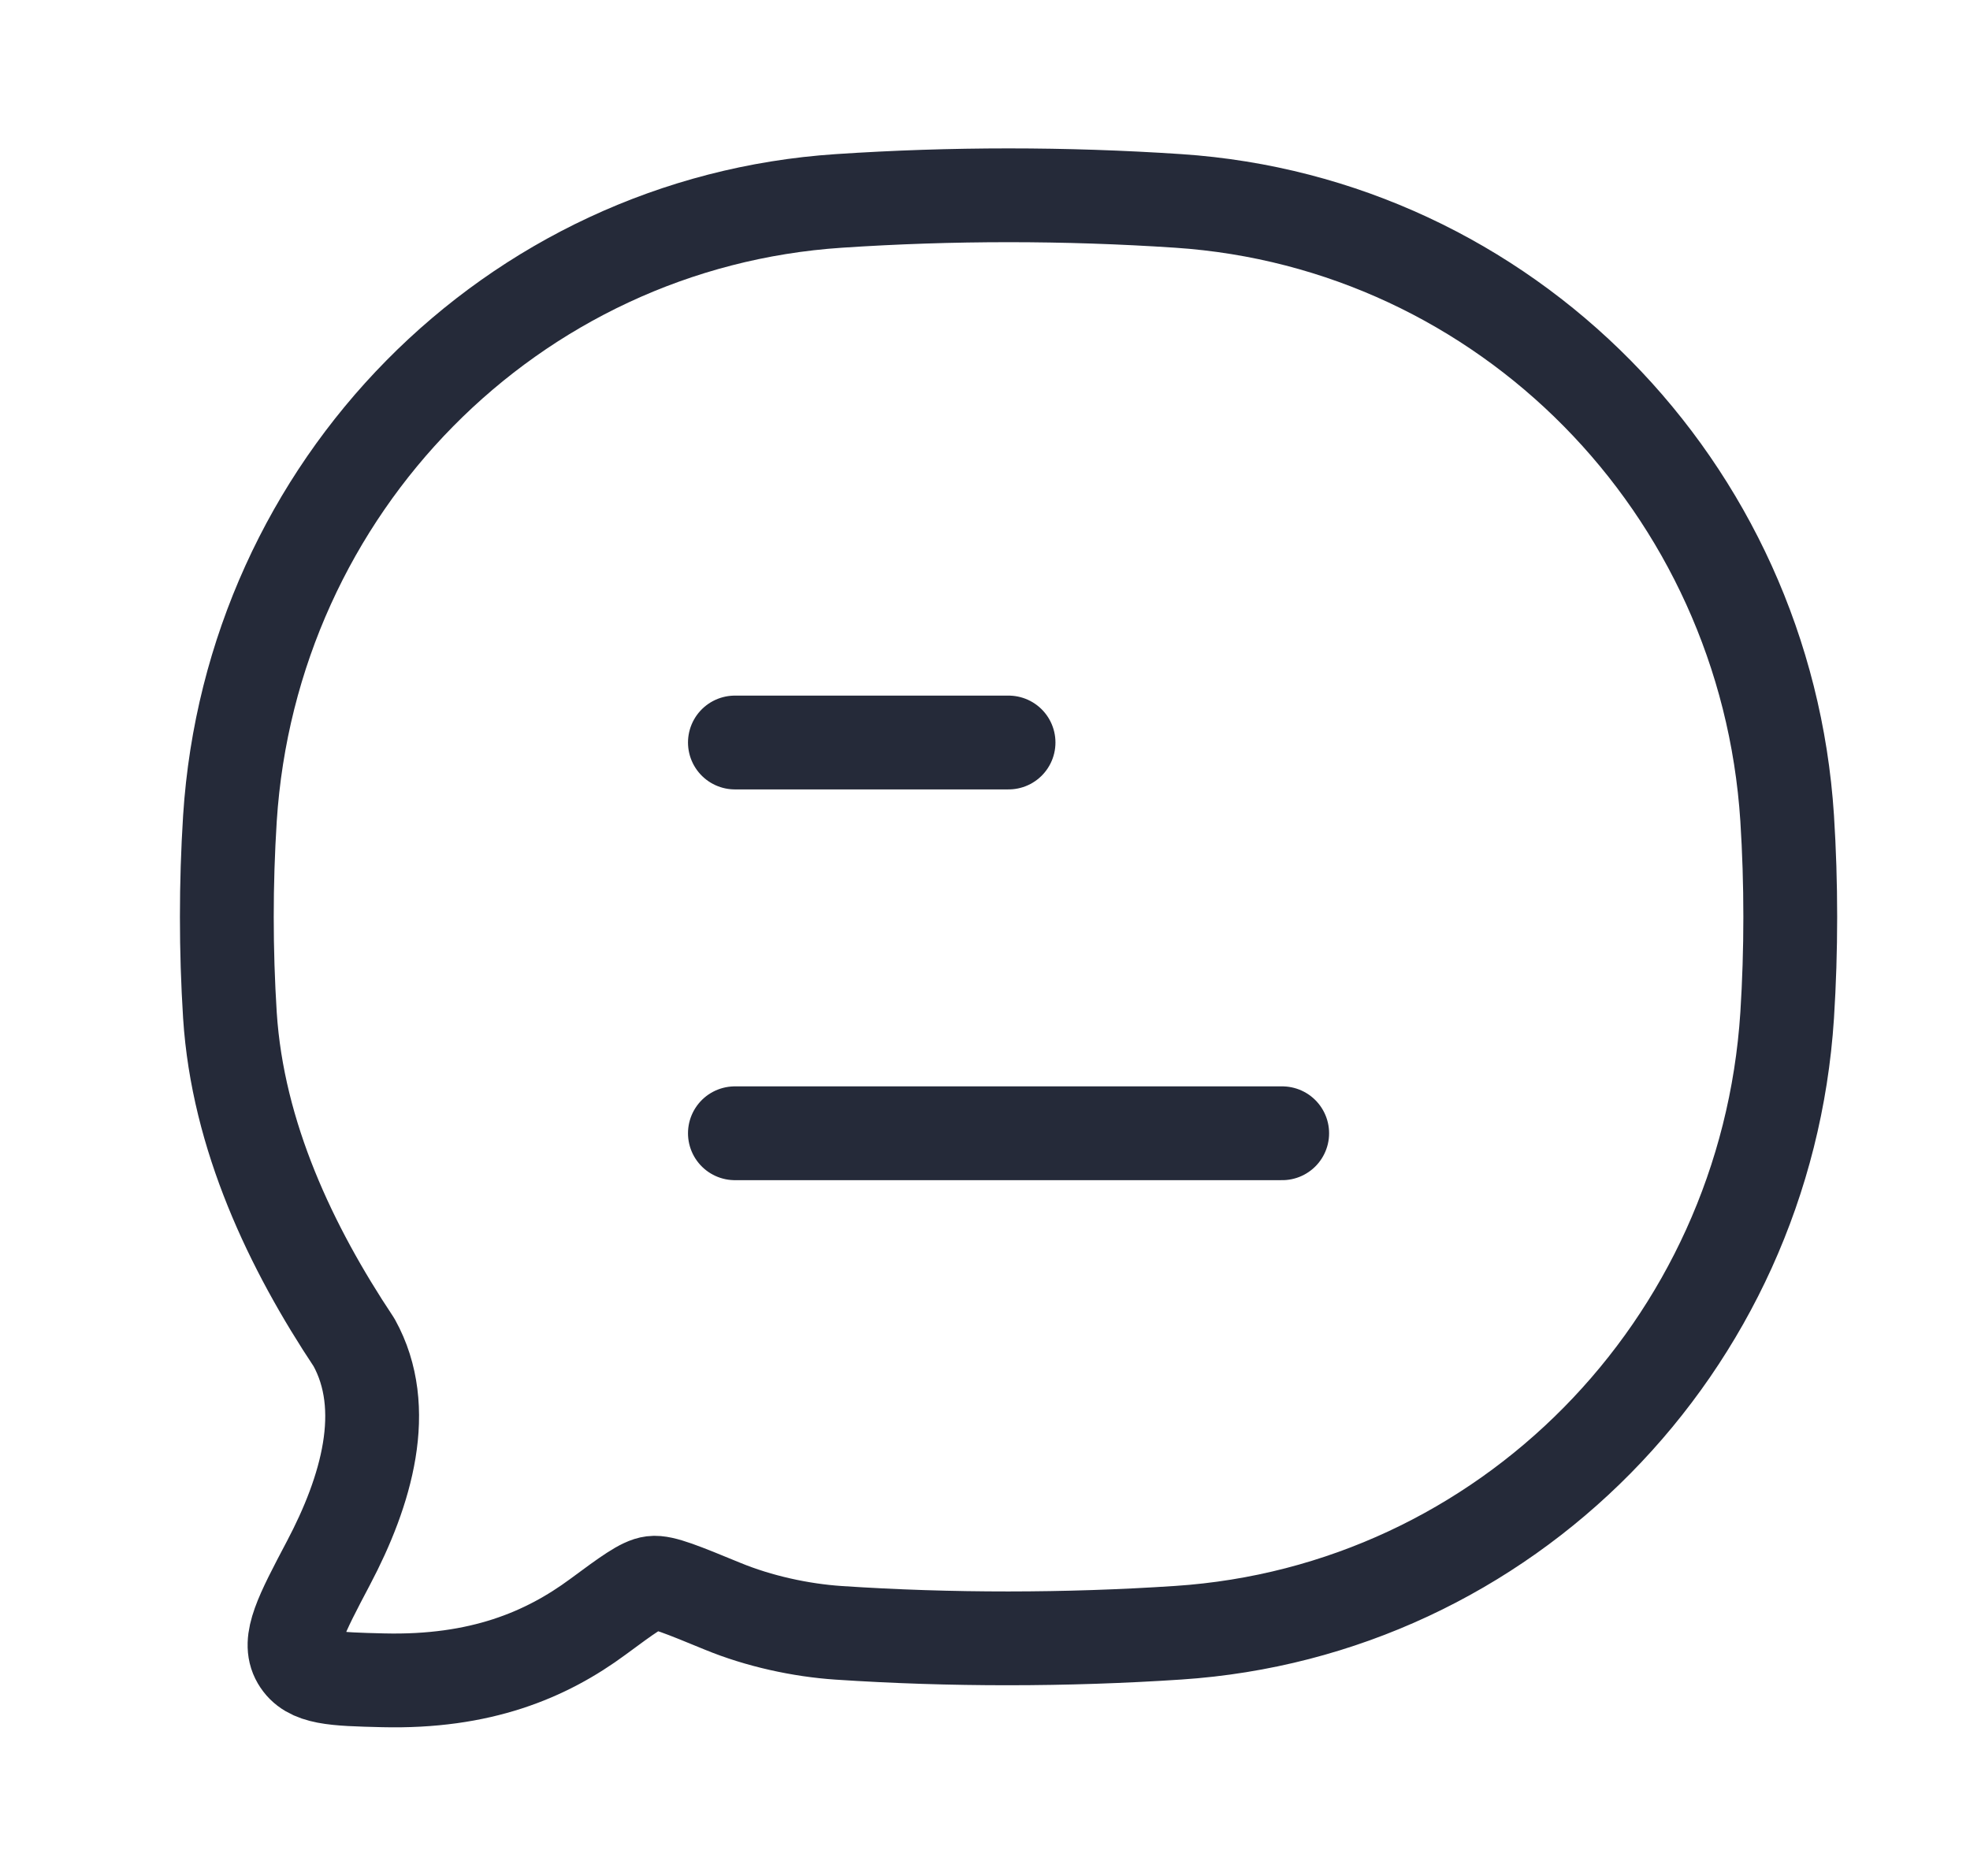
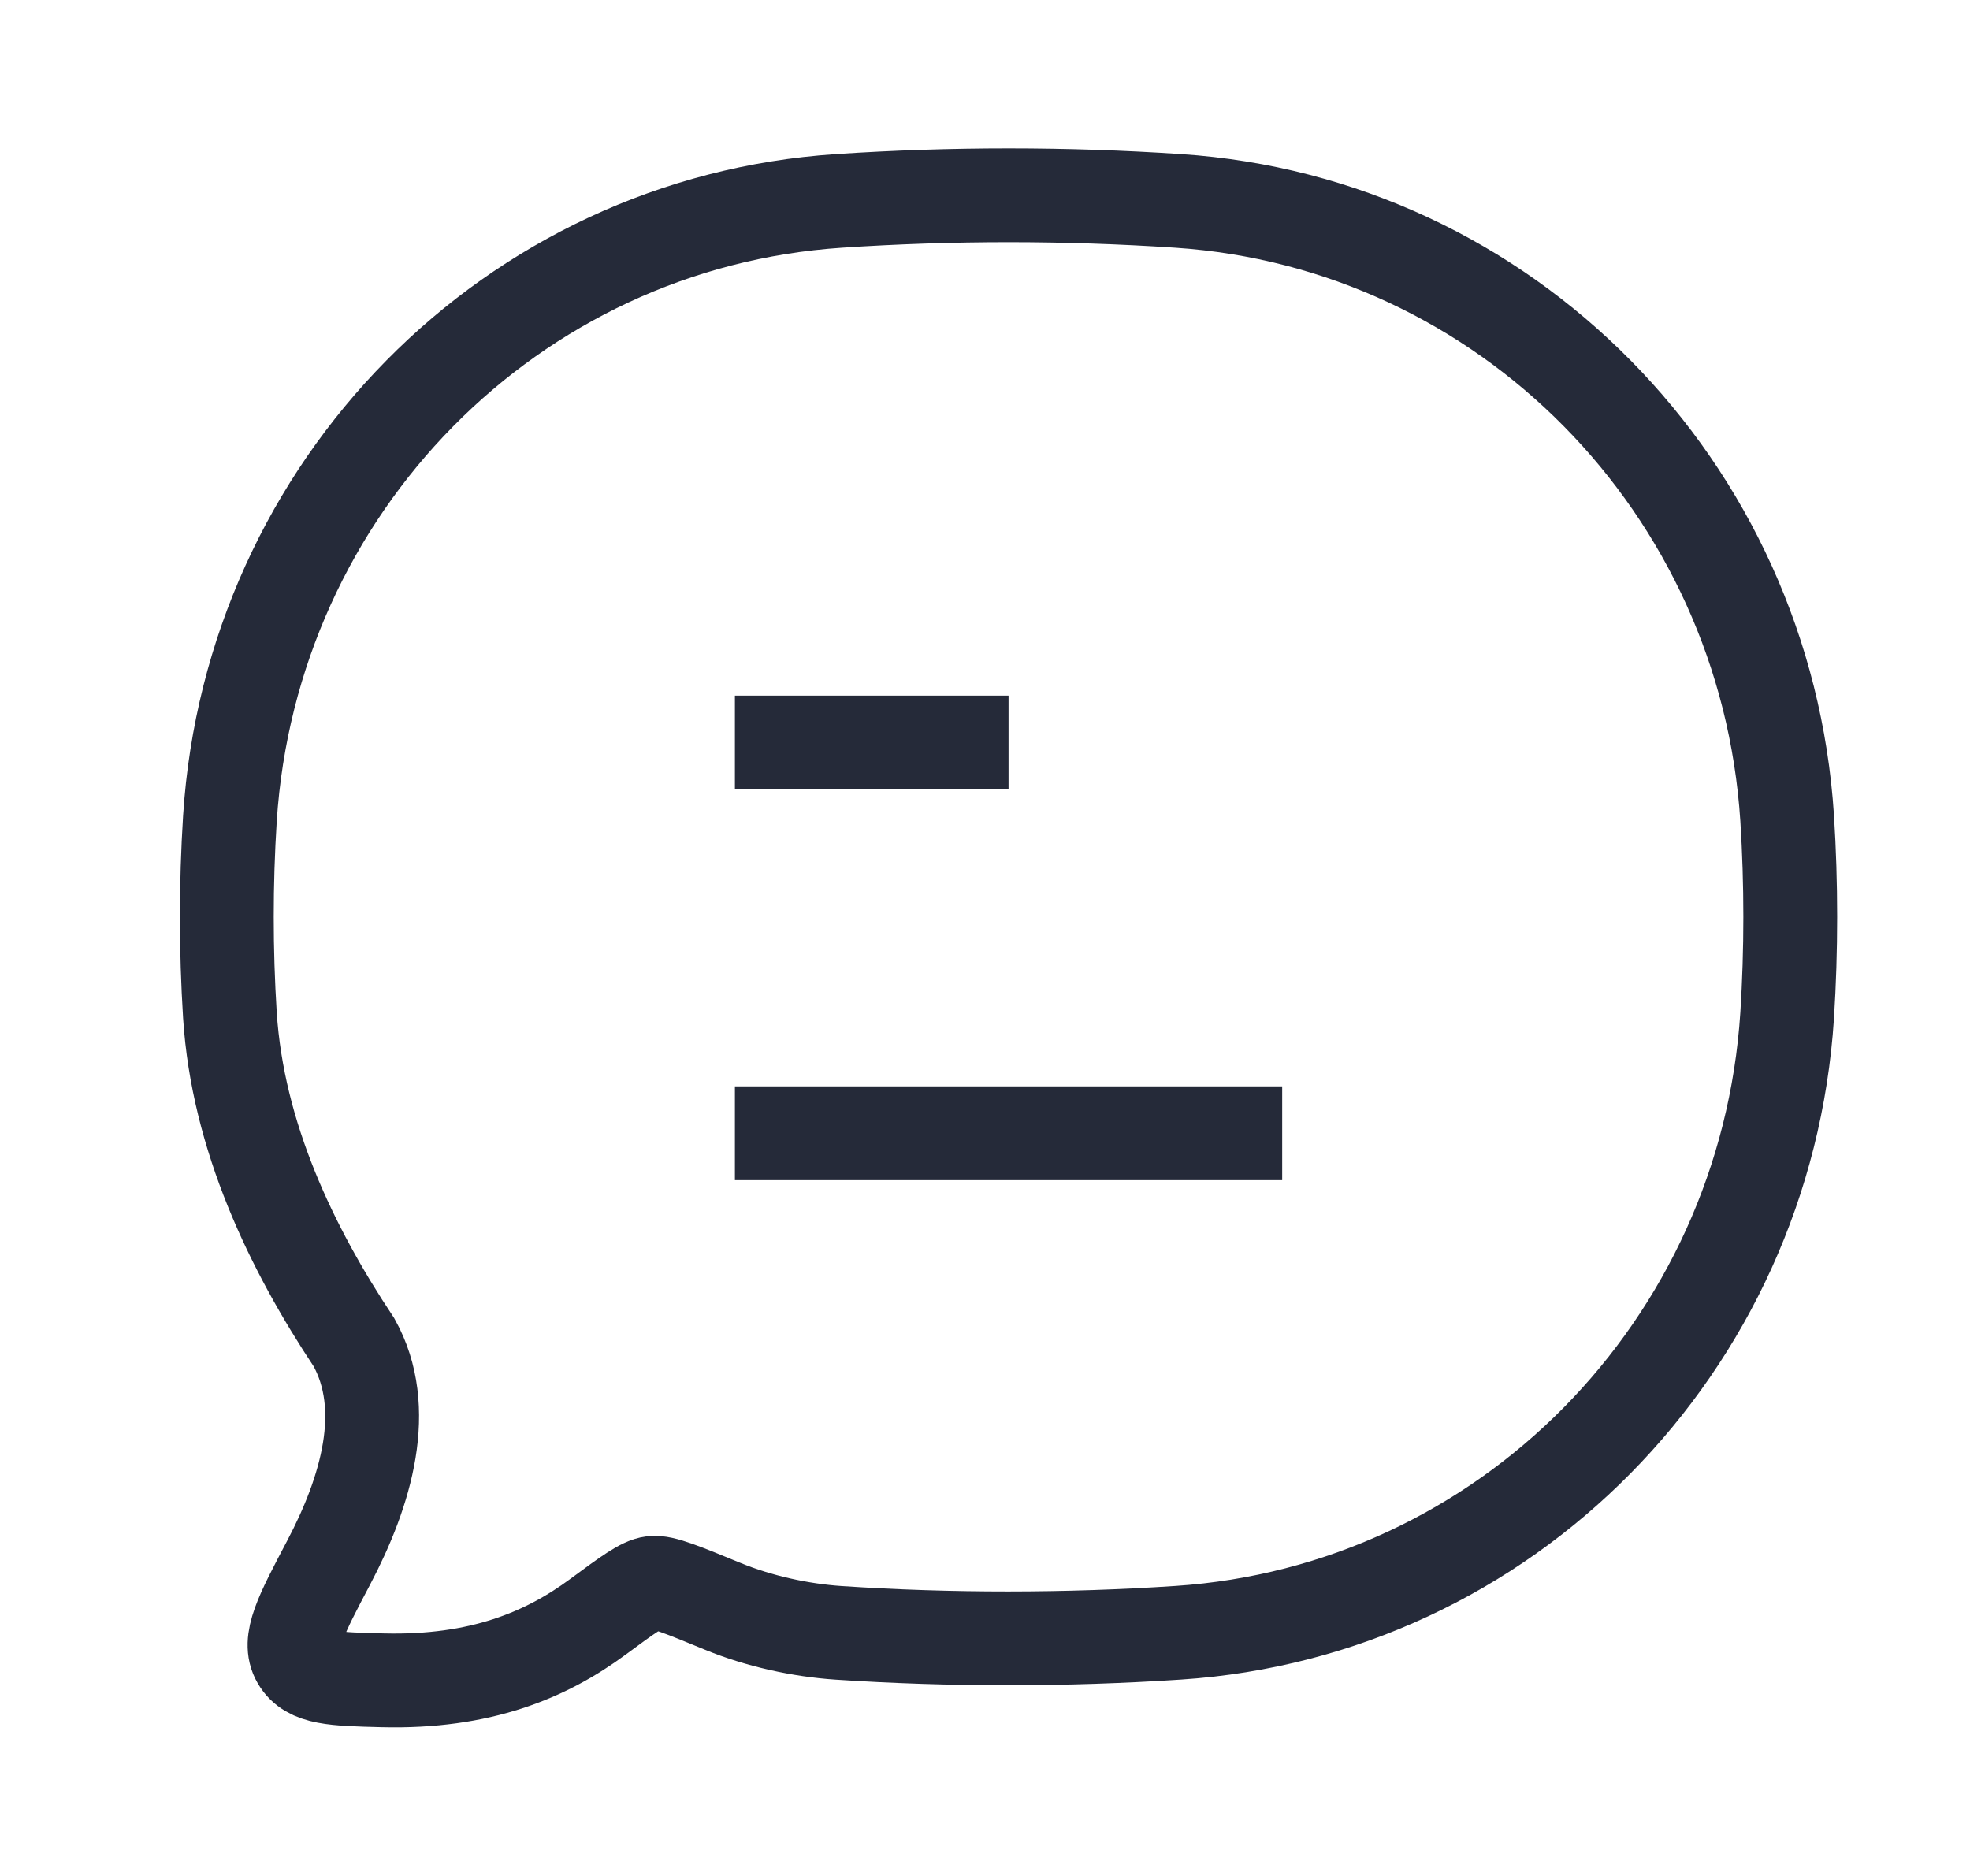
<svg xmlns="http://www.w3.org/2000/svg" width="21" height="20" viewBox="0 0 21 20" fill="none">
-   <path d="M7.834 12.082H13.668M7.834 7.916H10.751M12.559 17.407C16.046 17.177 18.823 14.36 19.051 10.824C19.095 10.132 19.095 9.416 19.051 8.724C18.823 5.189 16.046 2.374 12.559 2.142C11.355 2.062 10.147 2.062 8.943 2.142C5.456 2.373 2.679 5.189 2.451 8.725C2.407 9.424 2.407 10.126 2.451 10.825C2.534 12.112 3.104 13.305 3.774 14.312C4.164 15.016 3.907 15.895 3.501 16.664C3.209 17.218 3.063 17.495 3.18 17.695C3.297 17.895 3.559 17.901 4.084 17.914C5.121 17.939 5.82 17.646 6.375 17.236C6.689 17.004 6.847 16.888 6.955 16.875C7.064 16.861 7.278 16.95 7.704 17.125C8.088 17.283 8.534 17.381 8.942 17.408C10.129 17.487 11.369 17.486 12.559 17.407Z" stroke="#252A39" stroke-linecap="round" stroke-linejoin="round" />
+   <path d="M7.834 12.082H13.668M7.834 7.916H10.751M12.559 17.407C16.046 17.177 18.823 14.36 19.051 10.824C19.095 10.132 19.095 9.416 19.051 8.724C18.823 5.189 16.046 2.374 12.559 2.142C11.355 2.062 10.147 2.062 8.943 2.142C5.456 2.373 2.679 5.189 2.451 8.725C2.407 9.424 2.407 10.126 2.451 10.825C2.534 12.112 3.104 13.305 3.774 14.312C4.164 15.016 3.907 15.895 3.501 16.664C3.209 17.218 3.063 17.495 3.18 17.695C3.297 17.895 3.559 17.901 4.084 17.914C5.121 17.939 5.82 17.646 6.375 17.236C6.689 17.004 6.847 16.888 6.955 16.875C7.064 16.861 7.278 16.95 7.704 17.125C8.088 17.283 8.534 17.381 8.942 17.408C10.129 17.487 11.369 17.486 12.559 17.407Z" stroke="#252A39" strokeLinecap="round" strokeLinejoin="round" />
</svg>
